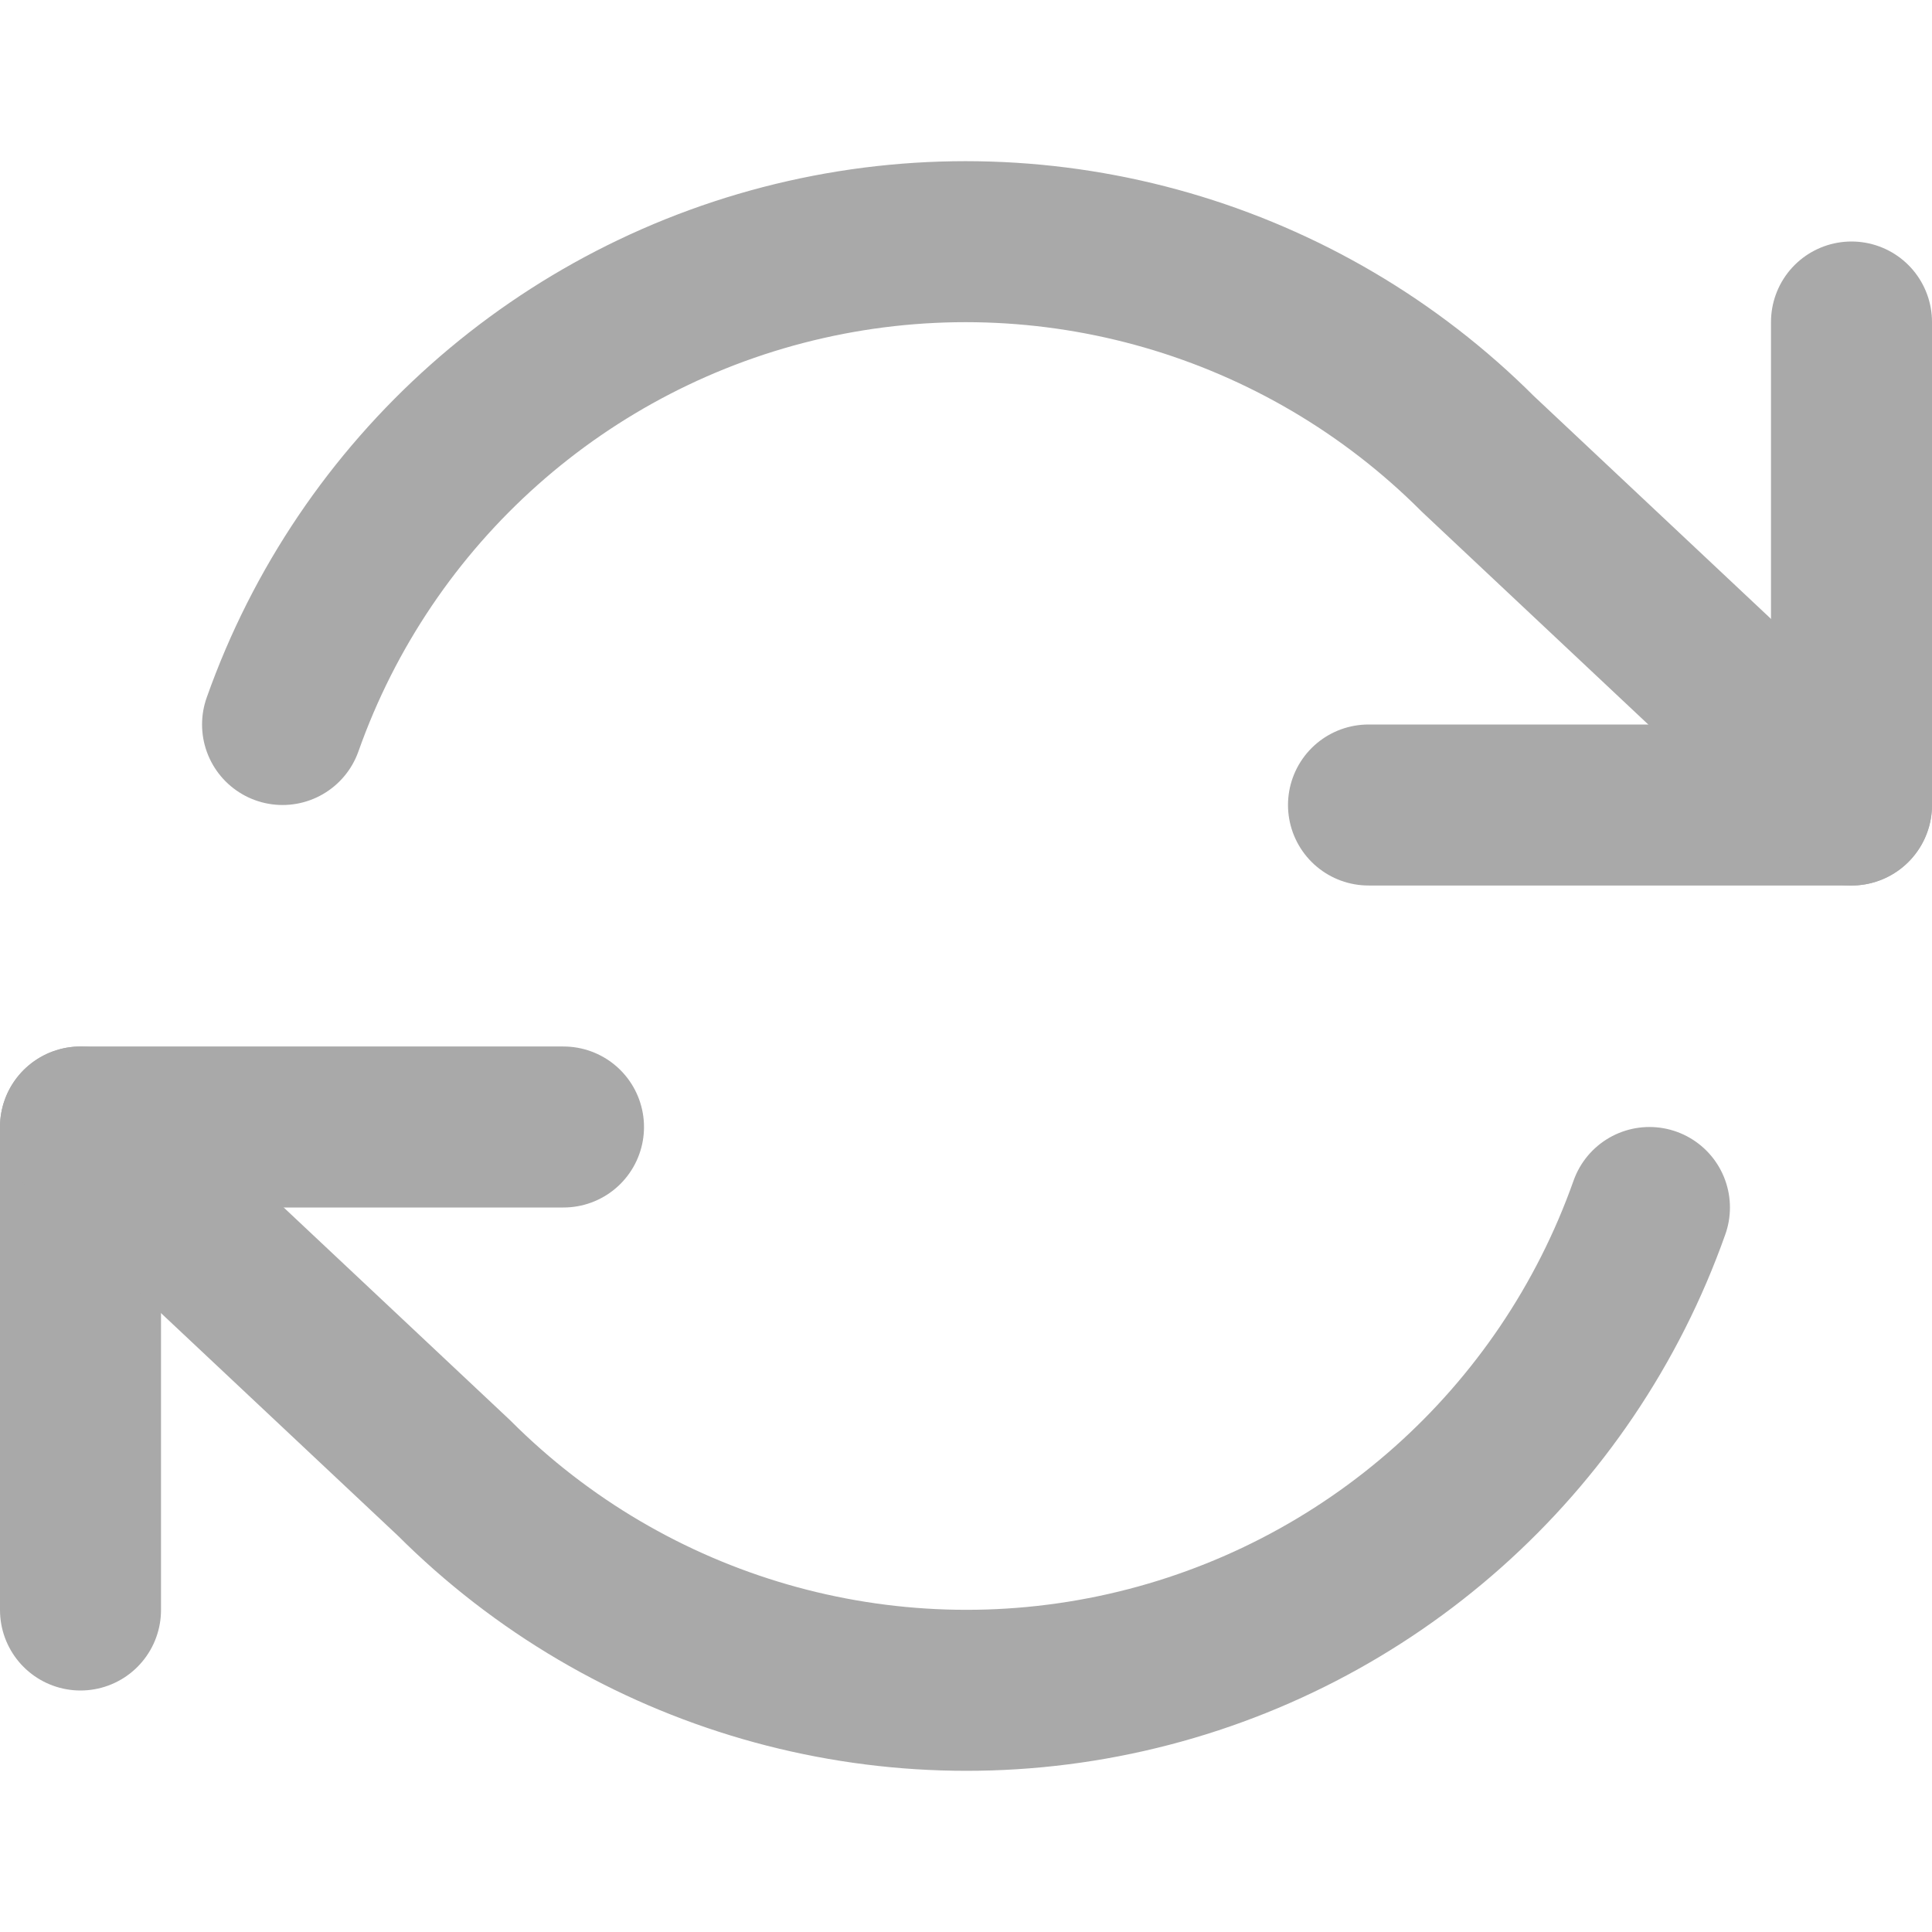
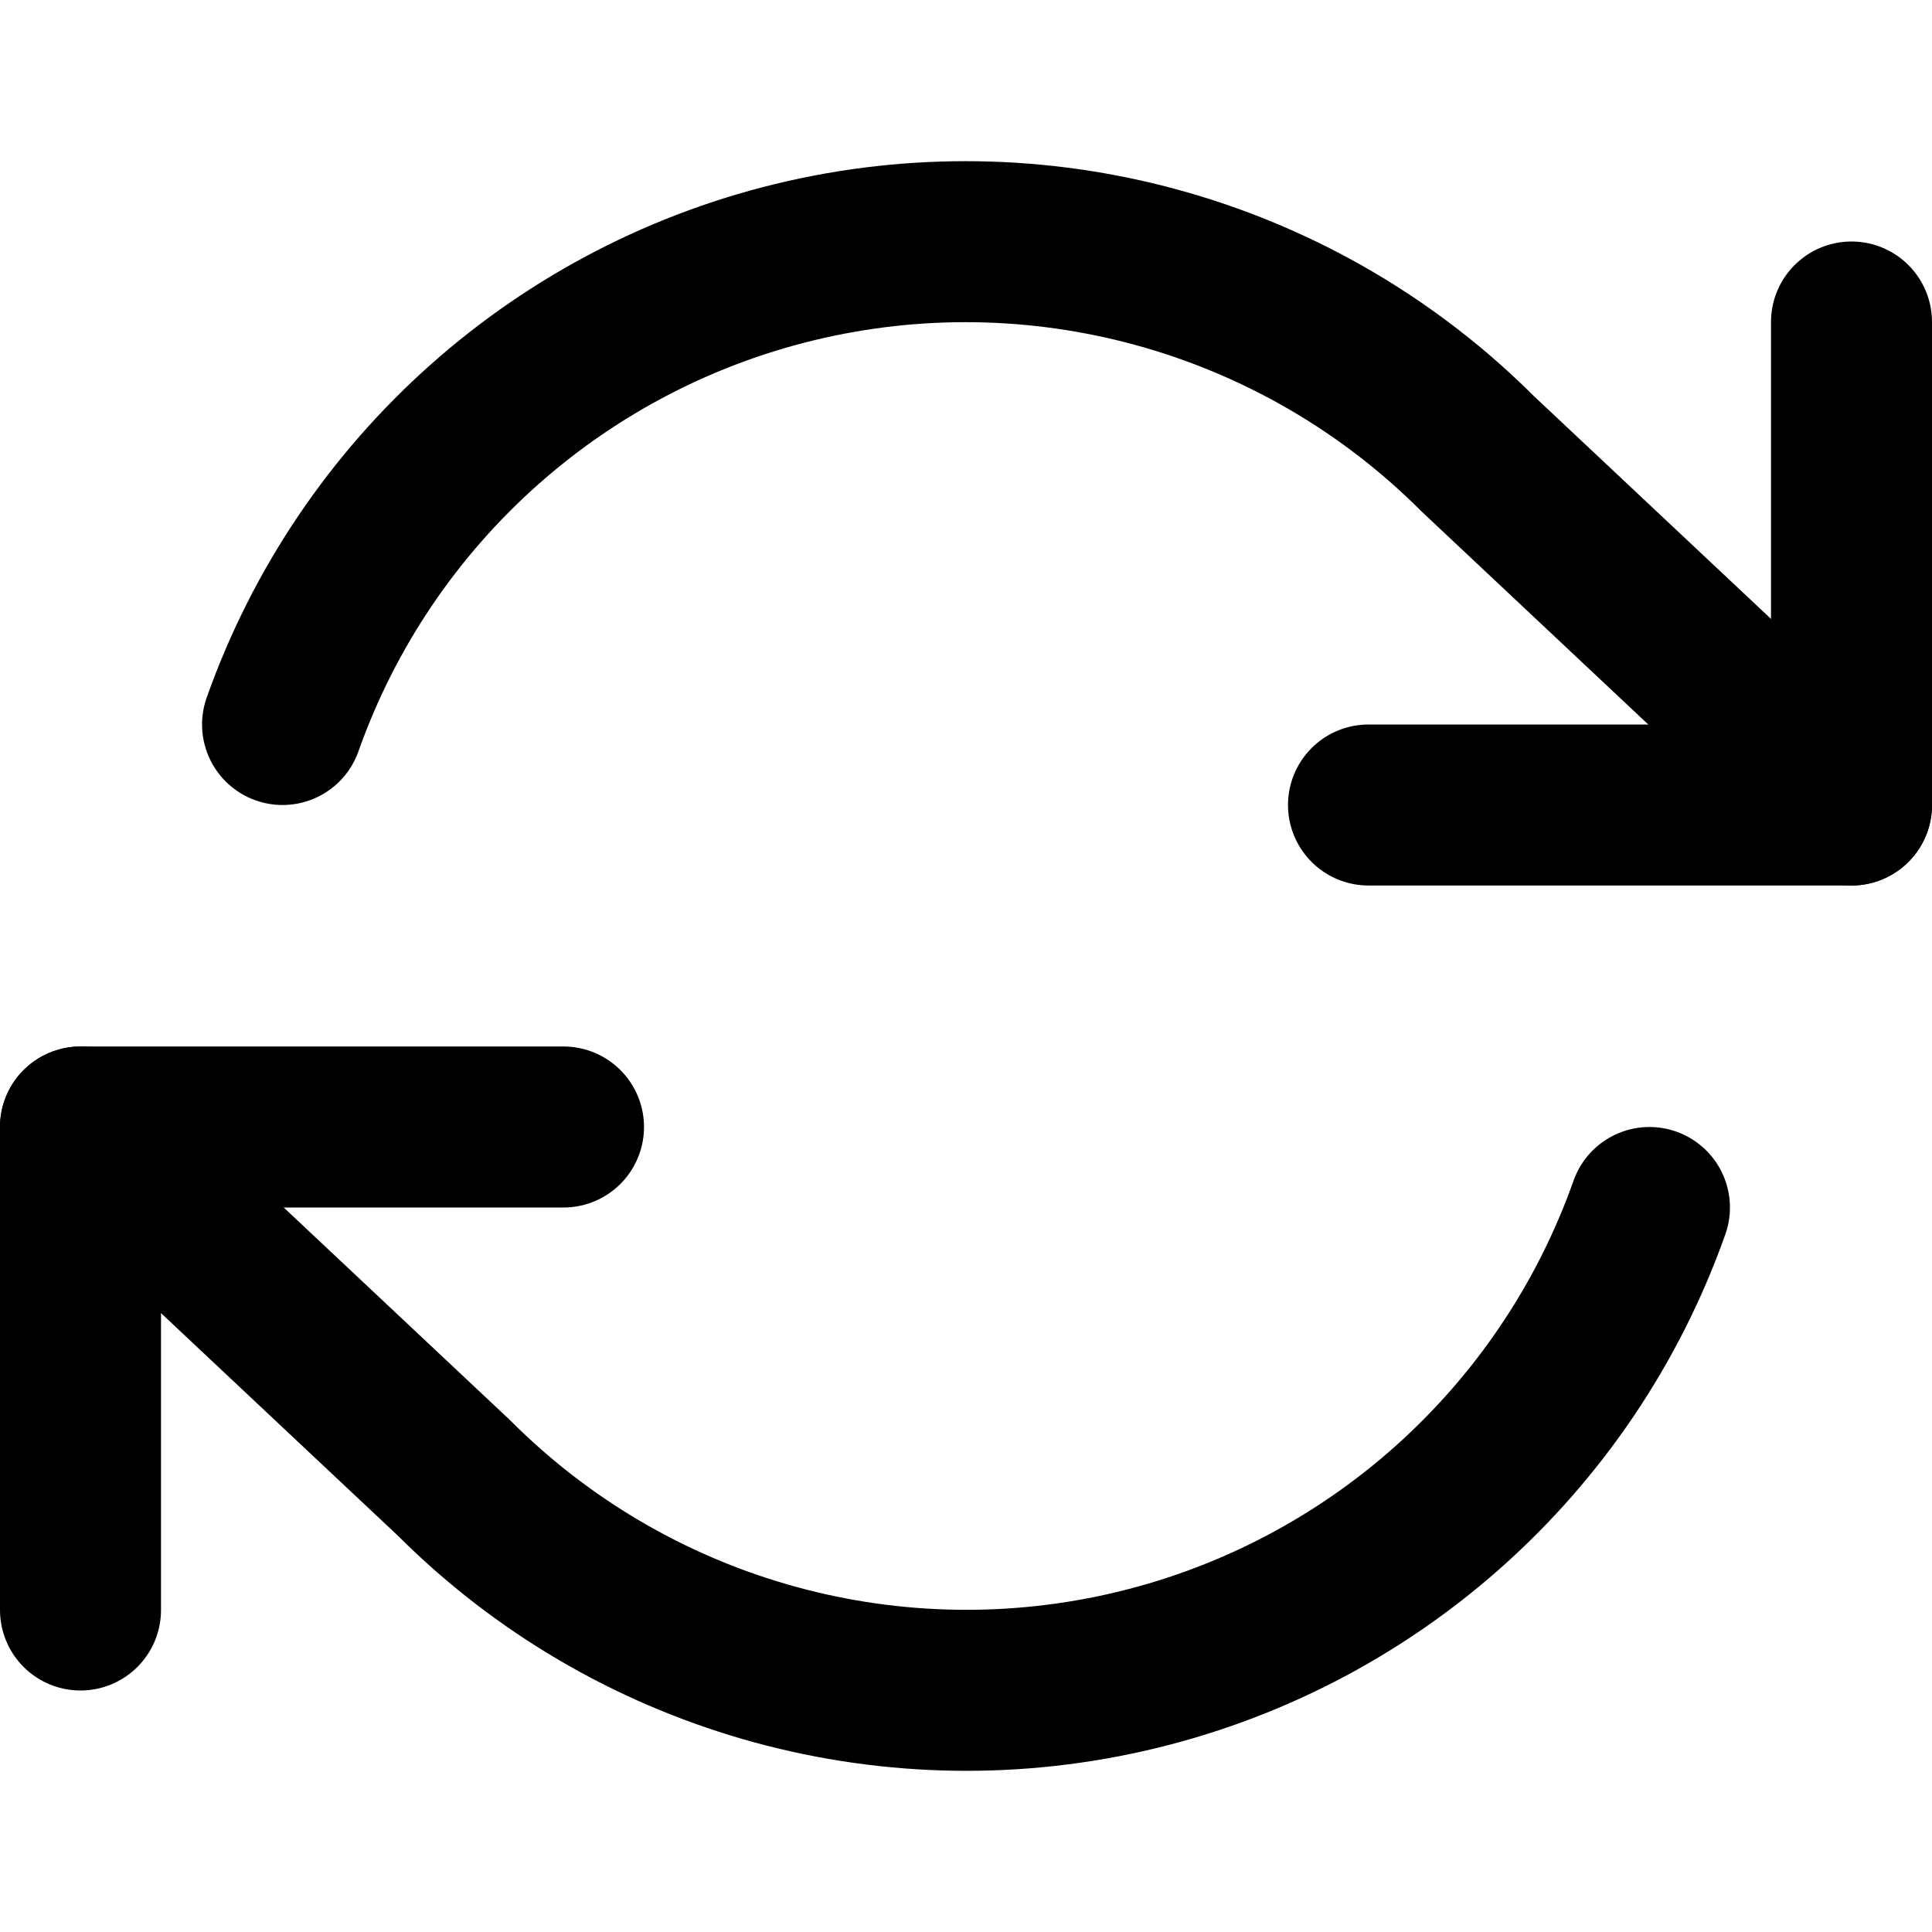
- <svg xmlns="http://www.w3.org/2000/svg" width="24" height="24" viewBox="0 0 24 24" fill="none" stroke="darkgray" stroke-width="2" stroke-linecap="round" stroke-linejoin="round" class="feather feather-refresh-cw">
+ <svg xmlns="http://www.w3.org/2000/svg" width="24" height="24" viewBox="0 0 24 24" fill="none" stroke="black" stroke-width="2" stroke-linecap="round" stroke-linejoin="round" class="feather feather-refresh-cw">
  <polyline points="23 4 23 10 17 10" />
  <polyline points="1 20 1 14 7 14" />
  <path d="M3.51 9a9 9 0 0 1 14.85-3.36L23 10M1 14l4.64 4.36A9 9 0 0 0 20.49 15" />
</svg>
